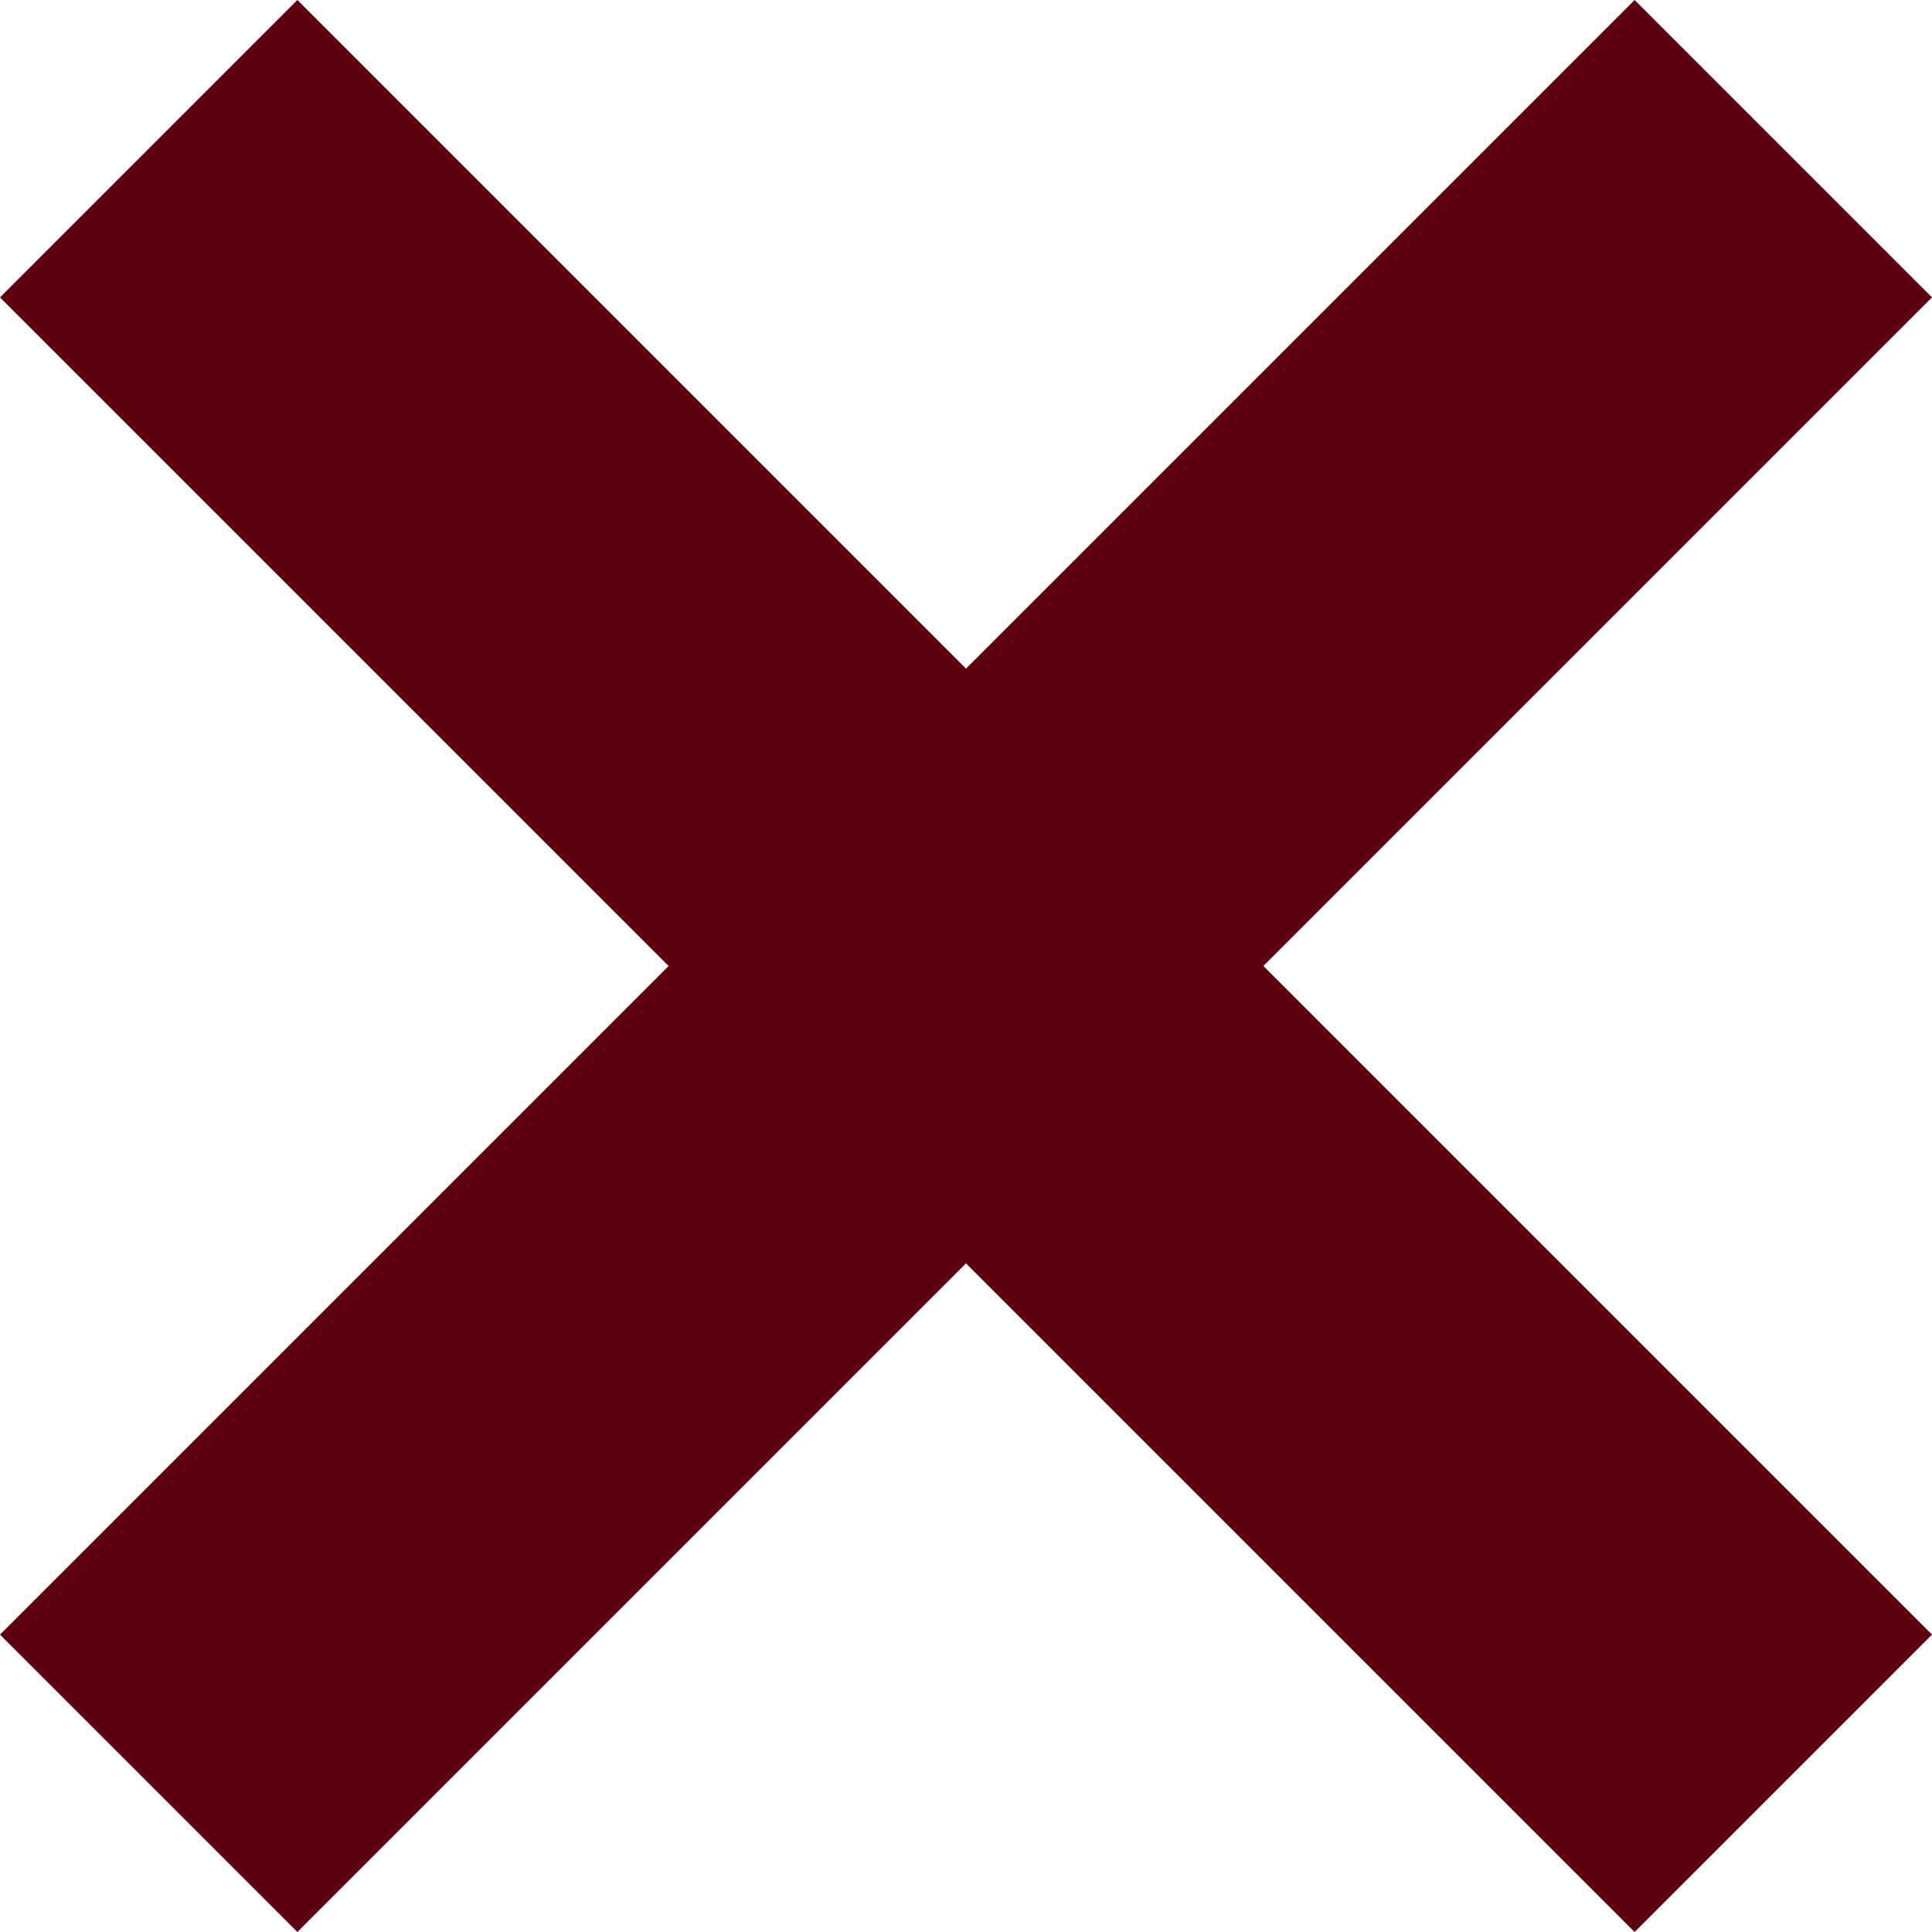
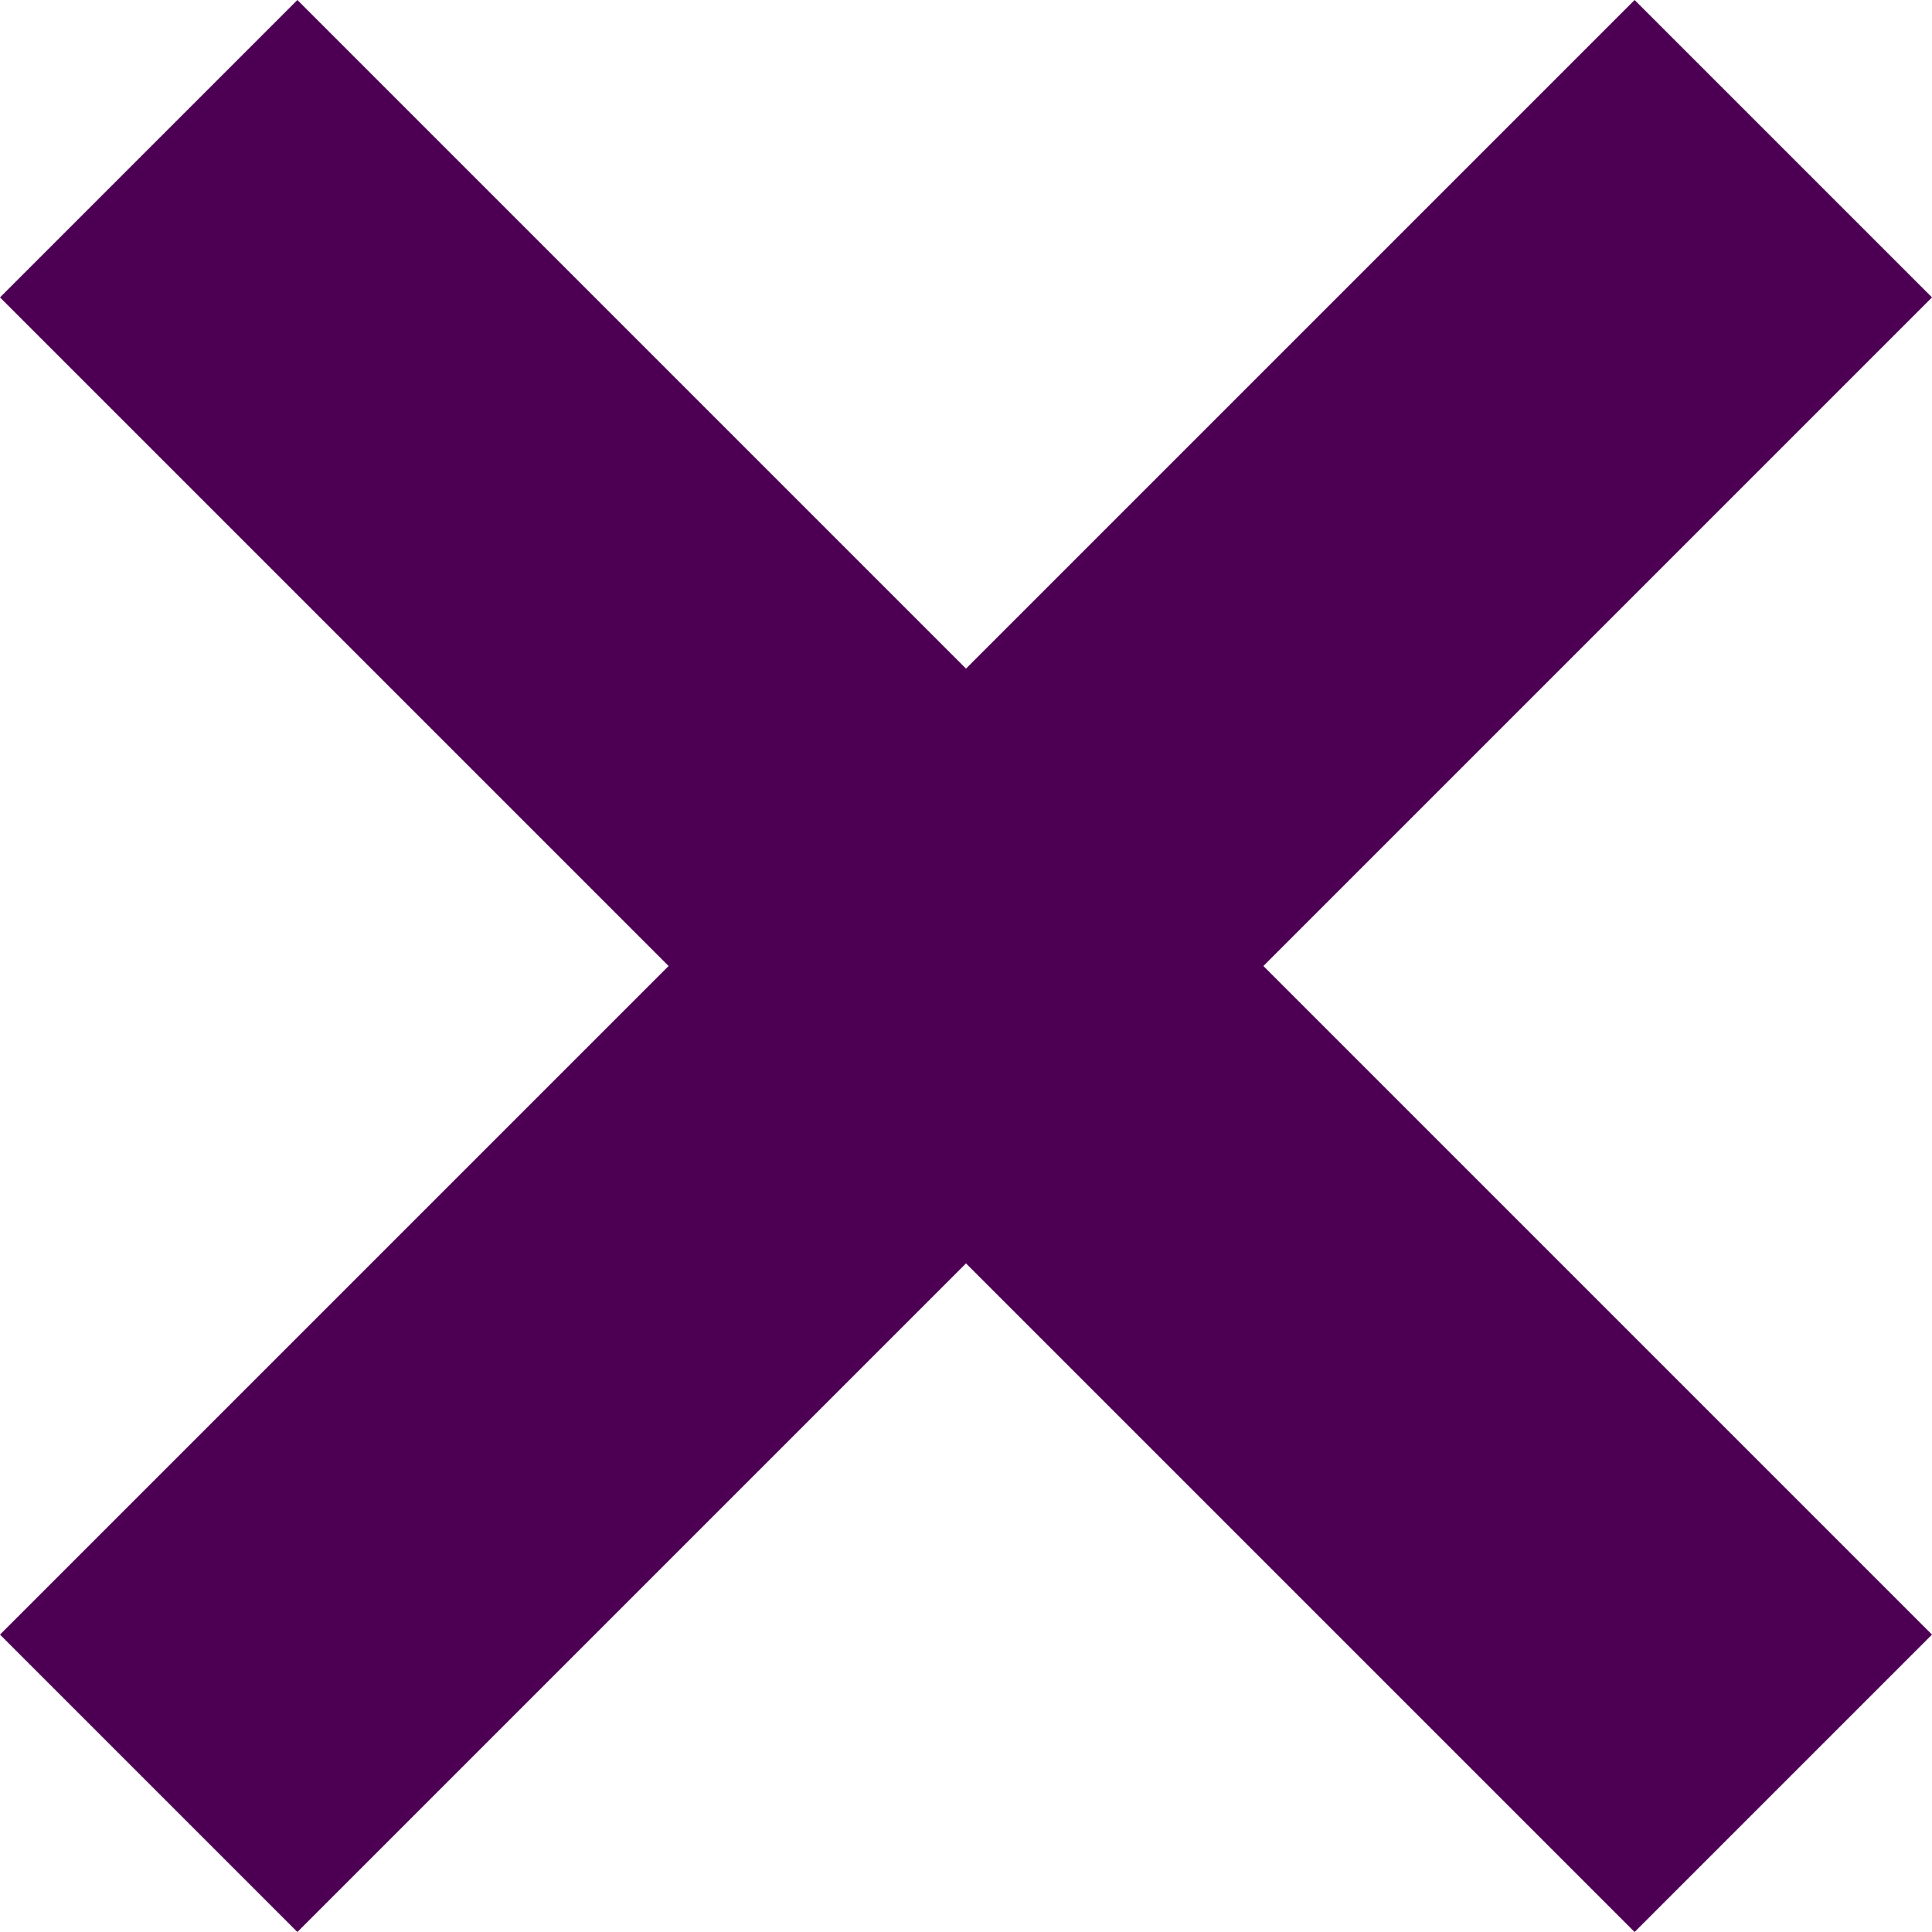
<svg xmlns="http://www.w3.org/2000/svg" id="Camada_2" data-name="Camada 2" viewBox="0 0 16.24 16.24">
  <defs>
    <style>
      .cls-1 {
-         fill: #5c000f;
+         fill: #4d0053;
        stroke-width: 0px;
      }
    </style>
  </defs>
  <g id="Camada_1-2" data-name="Camada 1">
    <path id="Caminho_326" data-name="Caminho 326" class="cls-1" d="M16.24,2.5l-2.5-2.5-5.62,5.62L2.5,0,0,2.5l5.62,5.62L0,13.74l2.5,2.5,5.62-5.62,5.62,5.62,2.5-2.5-5.62-5.62,5.62-5.62Z" />
  </g>
</svg>
